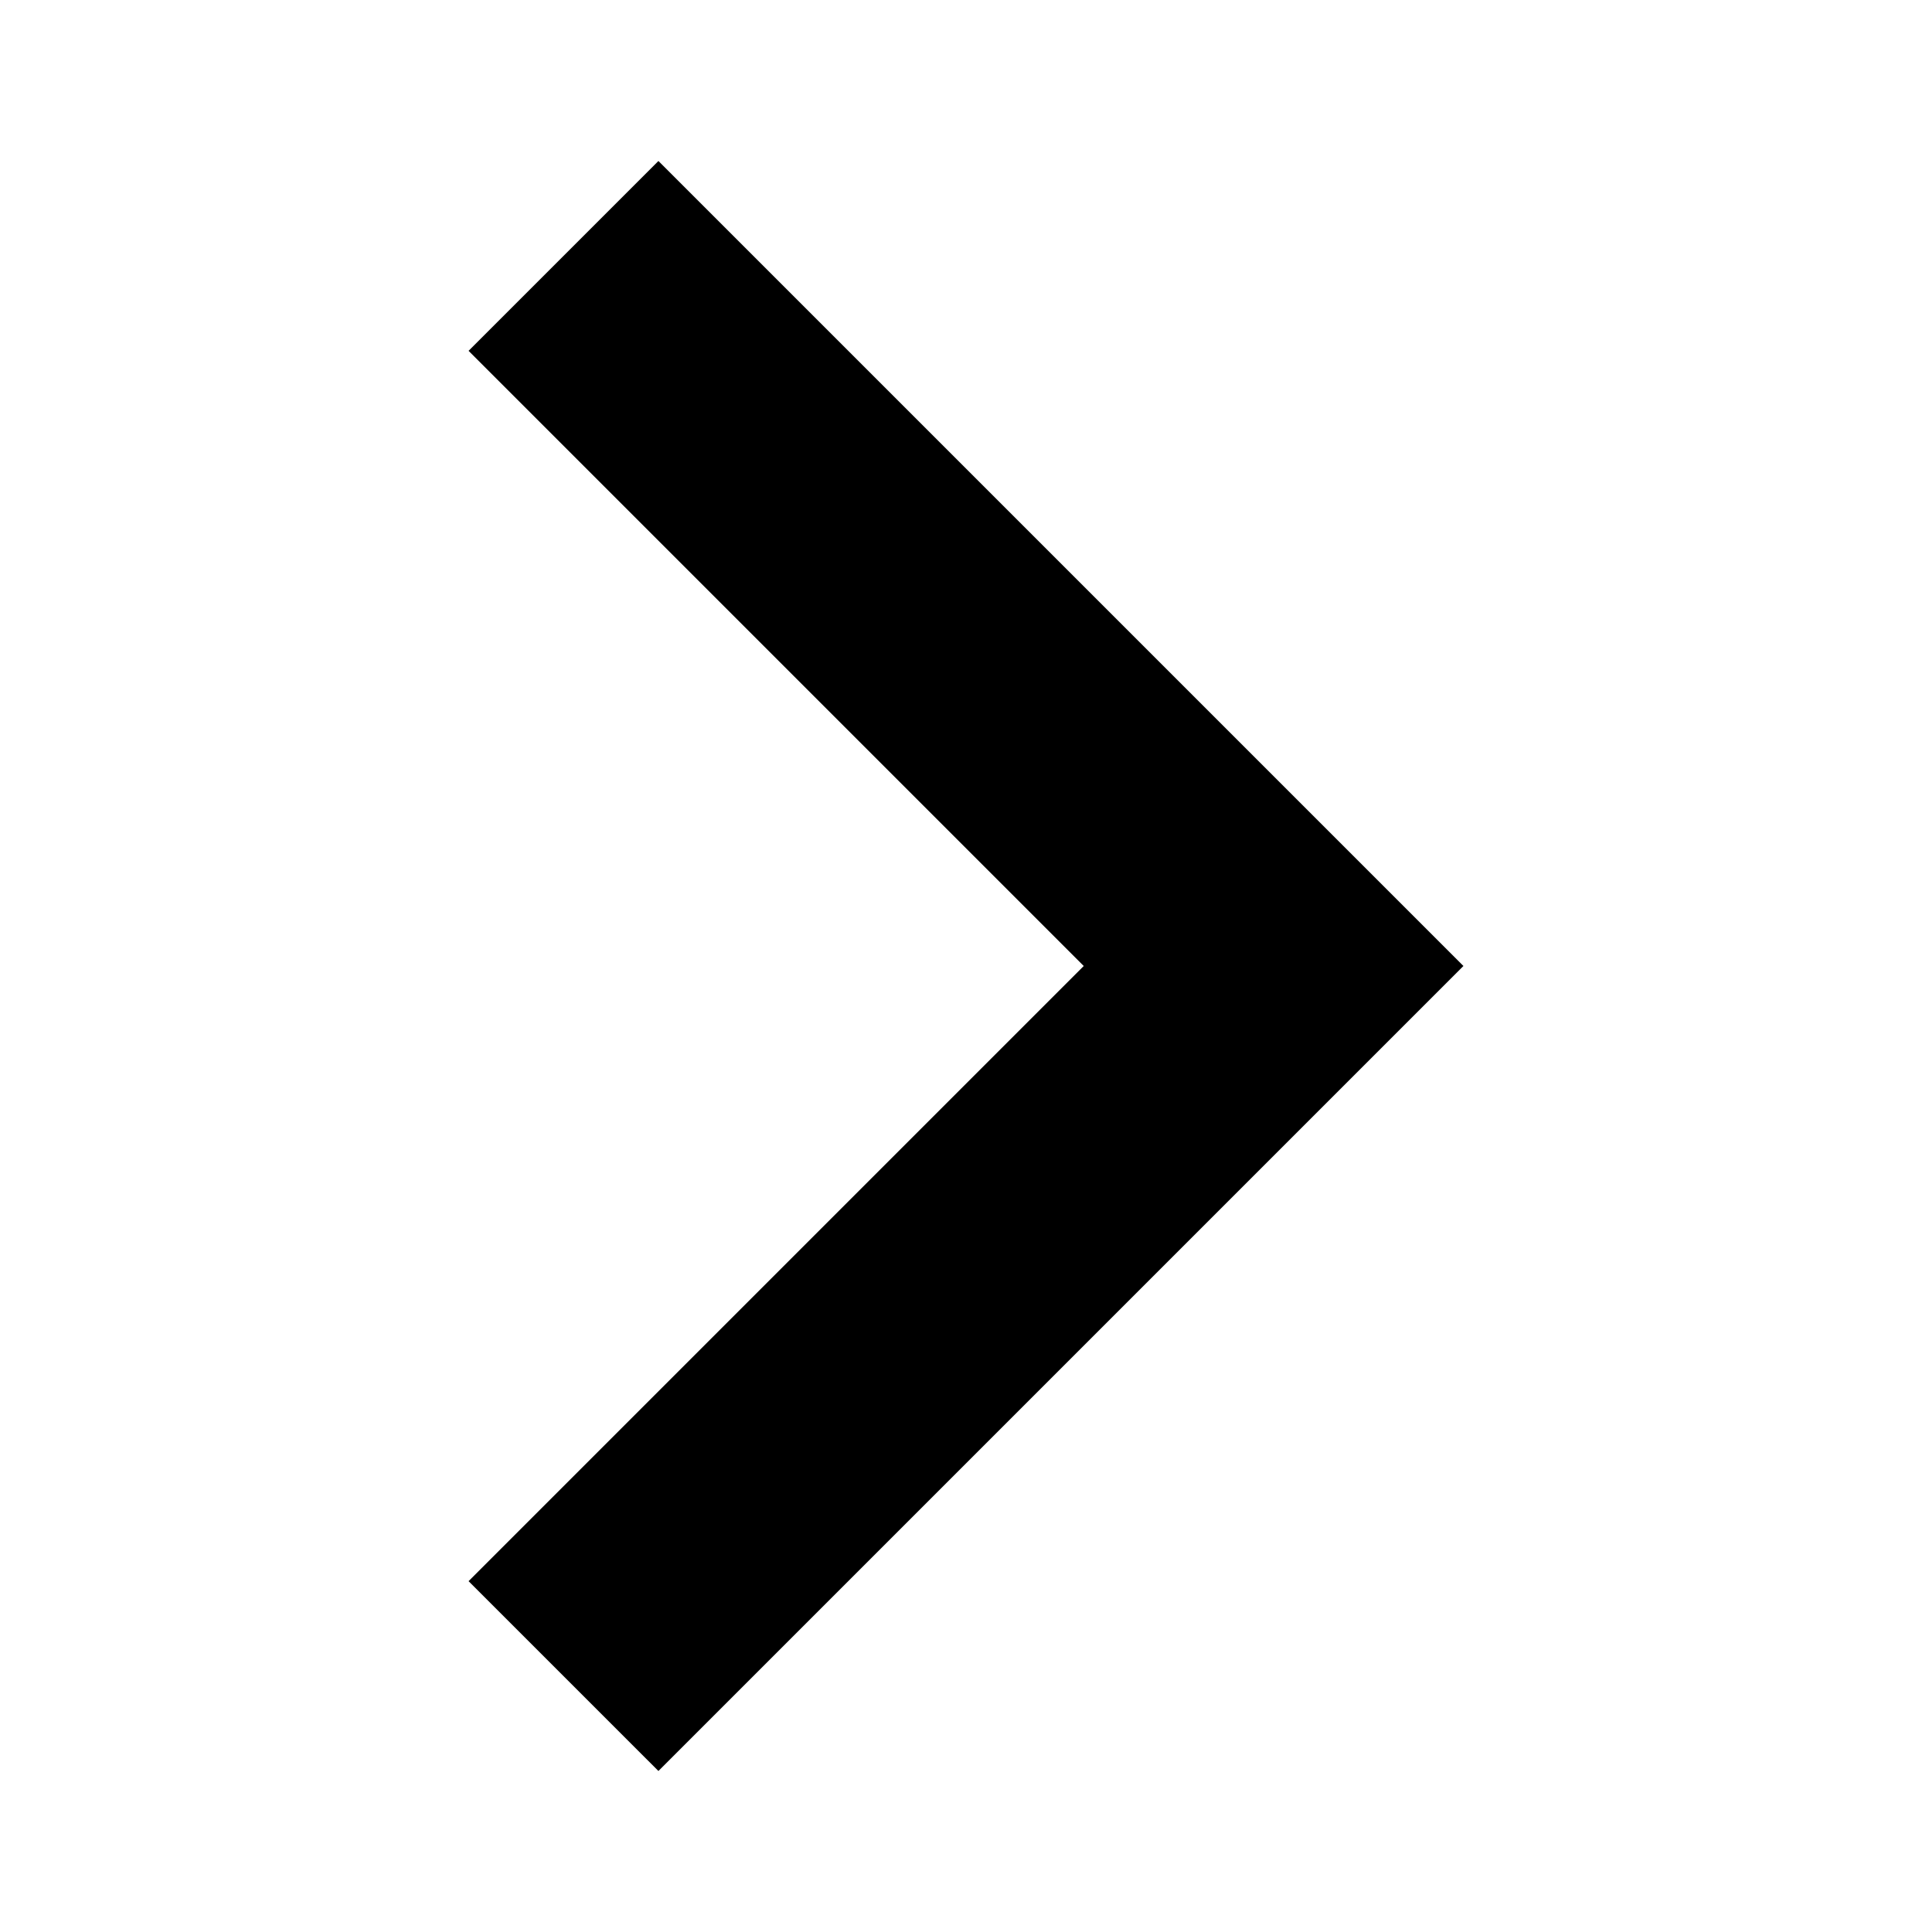
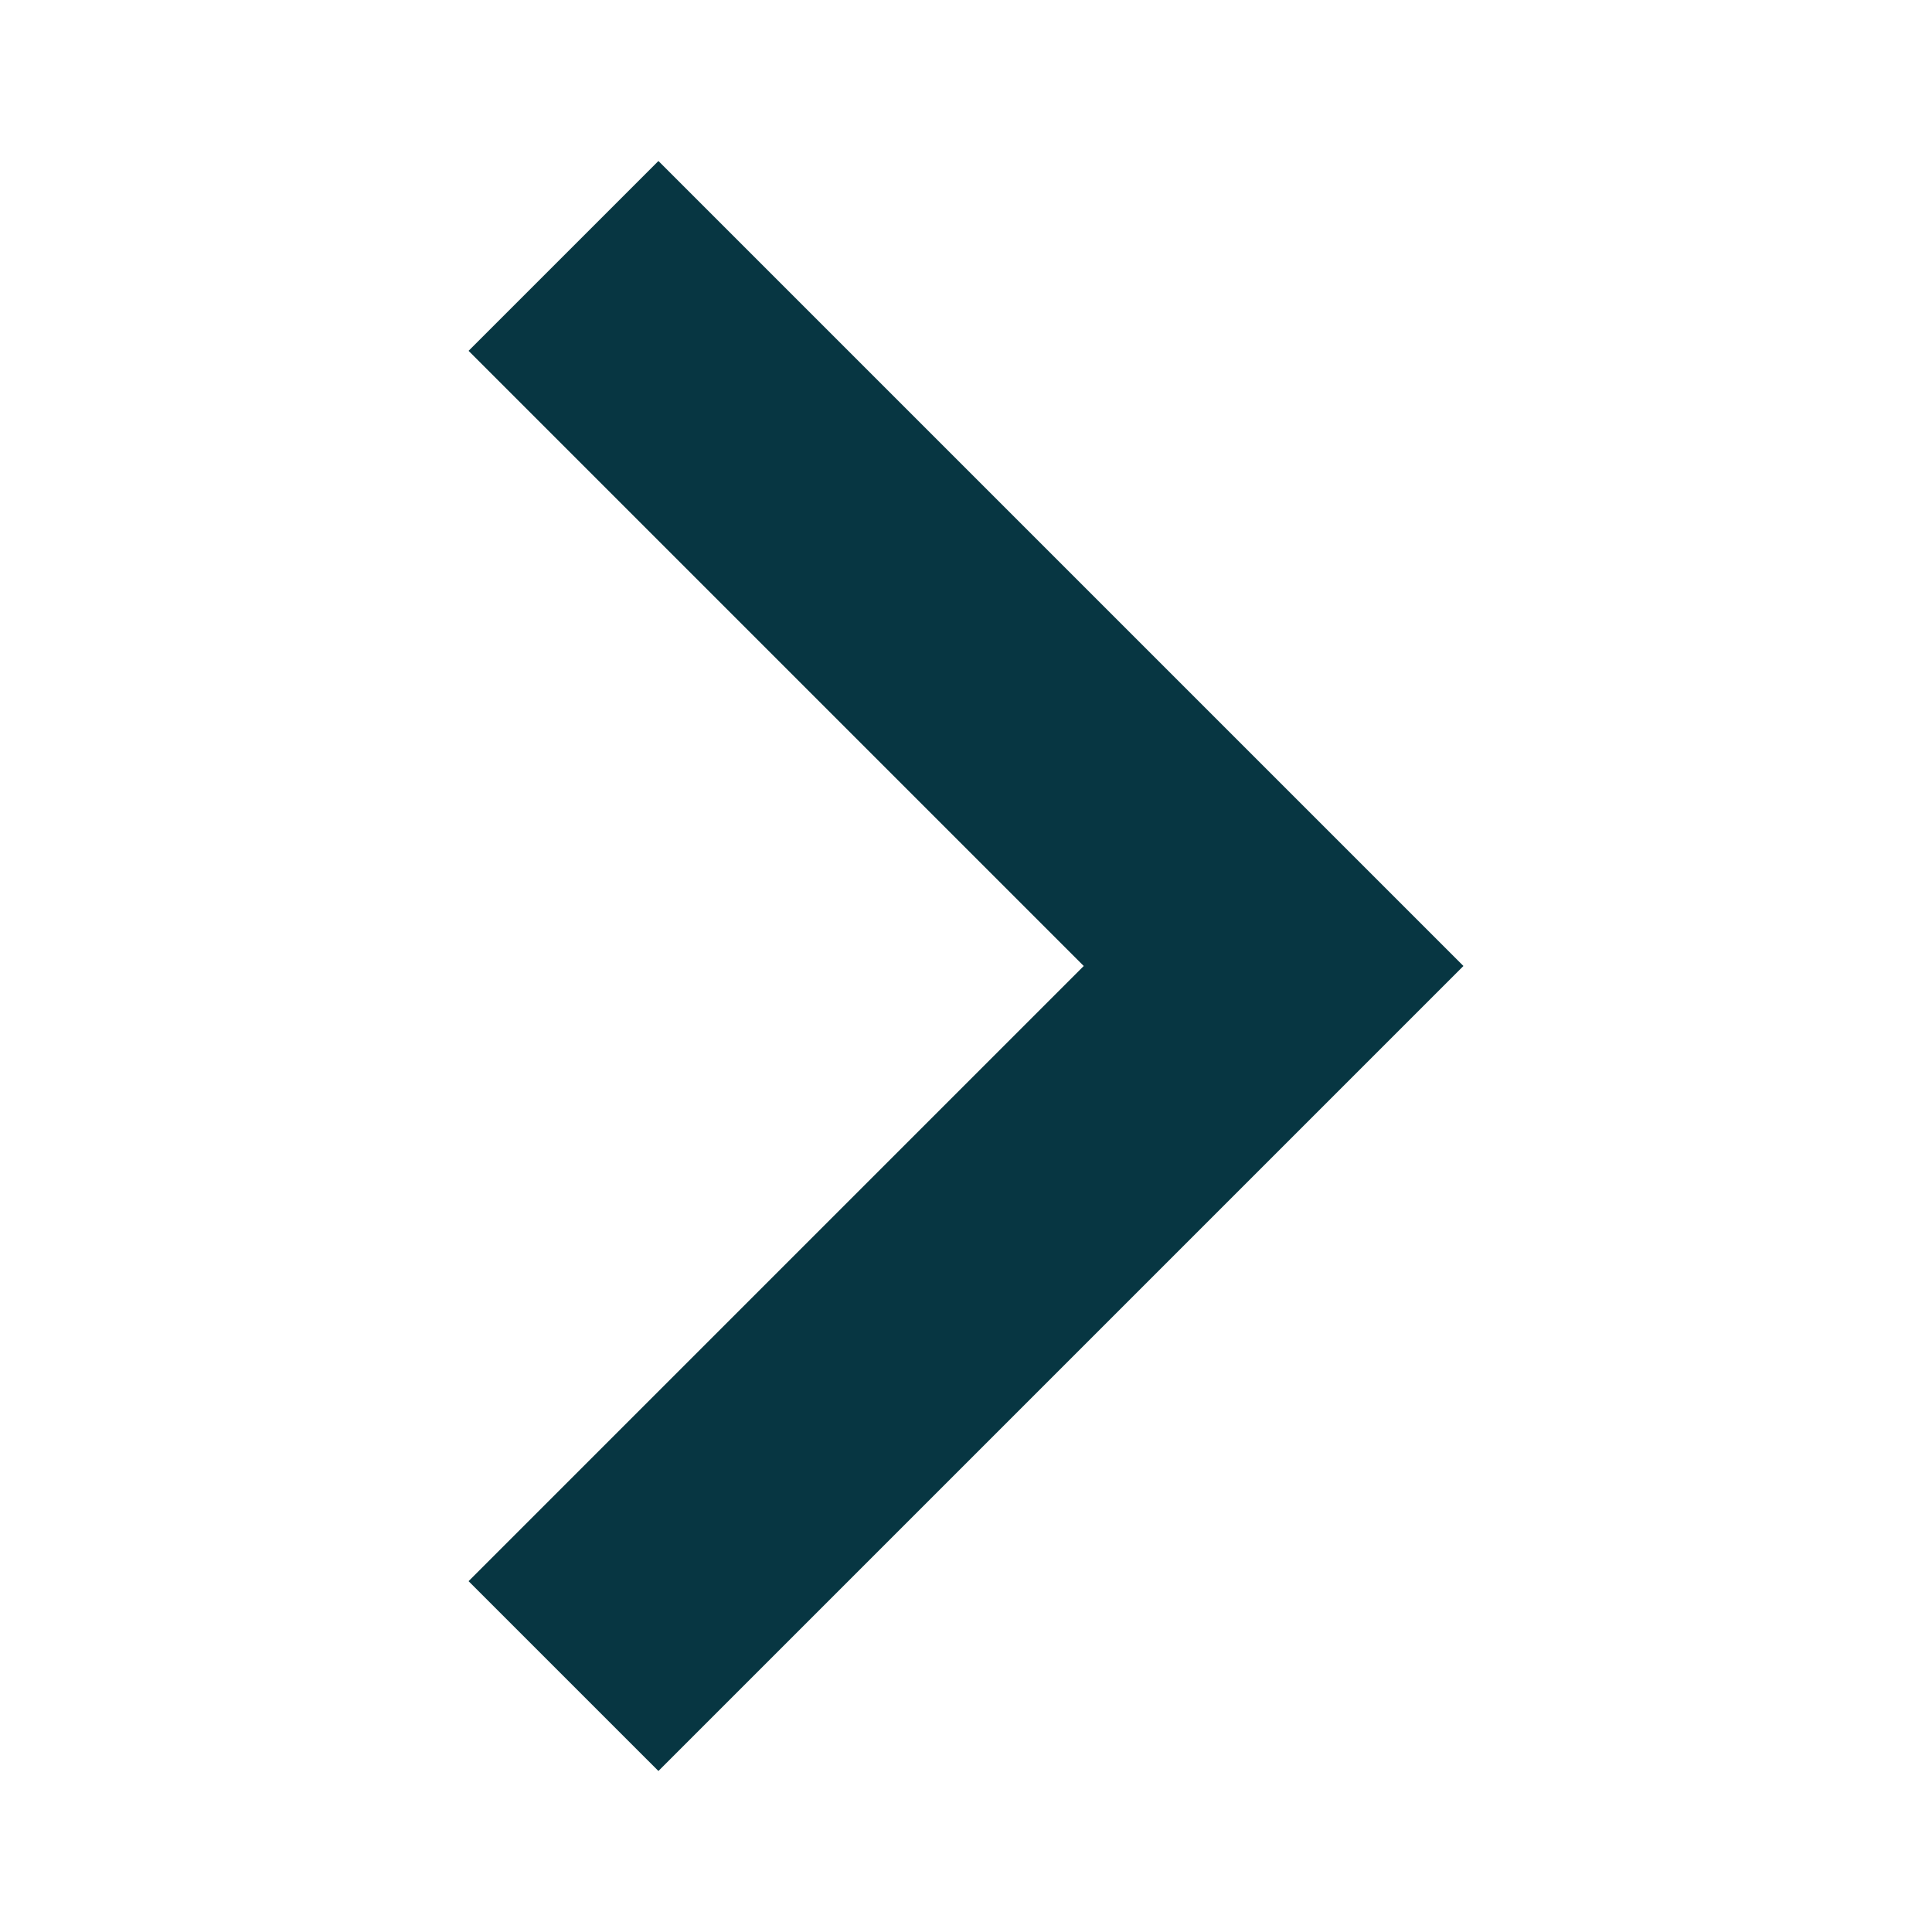
<svg xmlns="http://www.w3.org/2000/svg" width="240" height="240" viewBox="0 0 240 240" version="1.1" id="svg4">
  <defs id="defs8" />
-   <path d="M 81.792,20 58.208,43.583 134.625,120 58.208,196.417 81.792,220 181.792,120 Z" id="path2" style="stroke-width:8.333;fill:#000000;fill-opacity:1" />
+   <path d="M 81.792,20 58.208,43.583 134.625,120 58.208,196.417 81.792,220 181.792,120 Z" id="path2" style="stroke-width:8.333;fill:#073642;fill-opacity:1" />
</svg>
